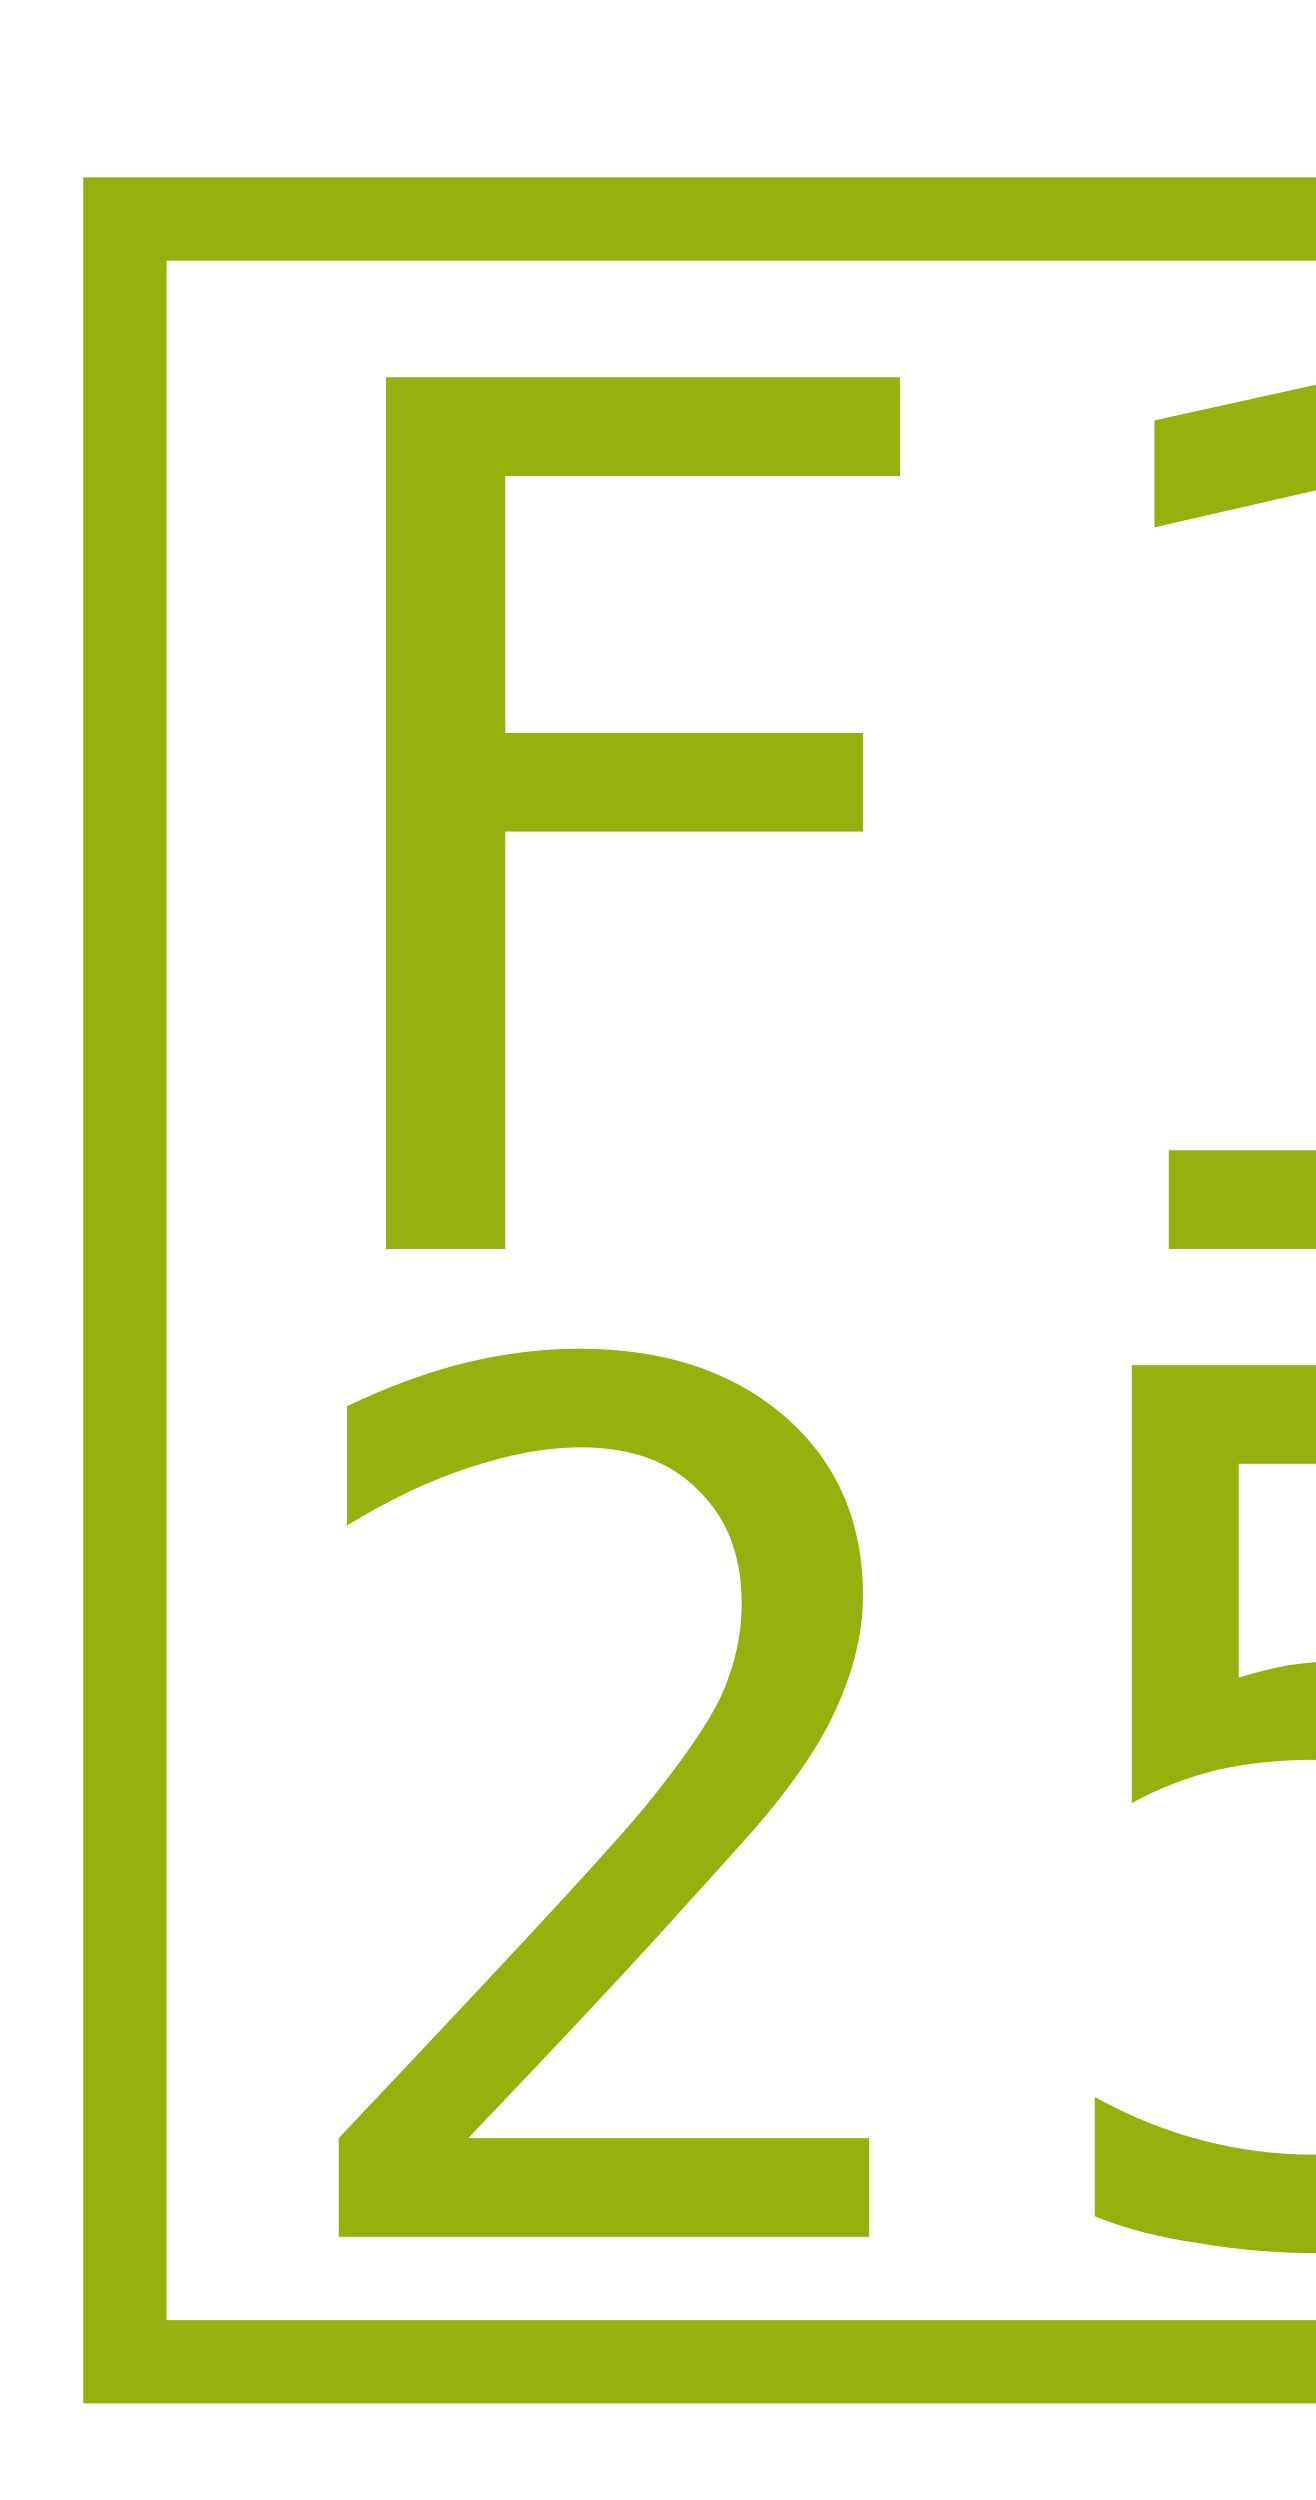
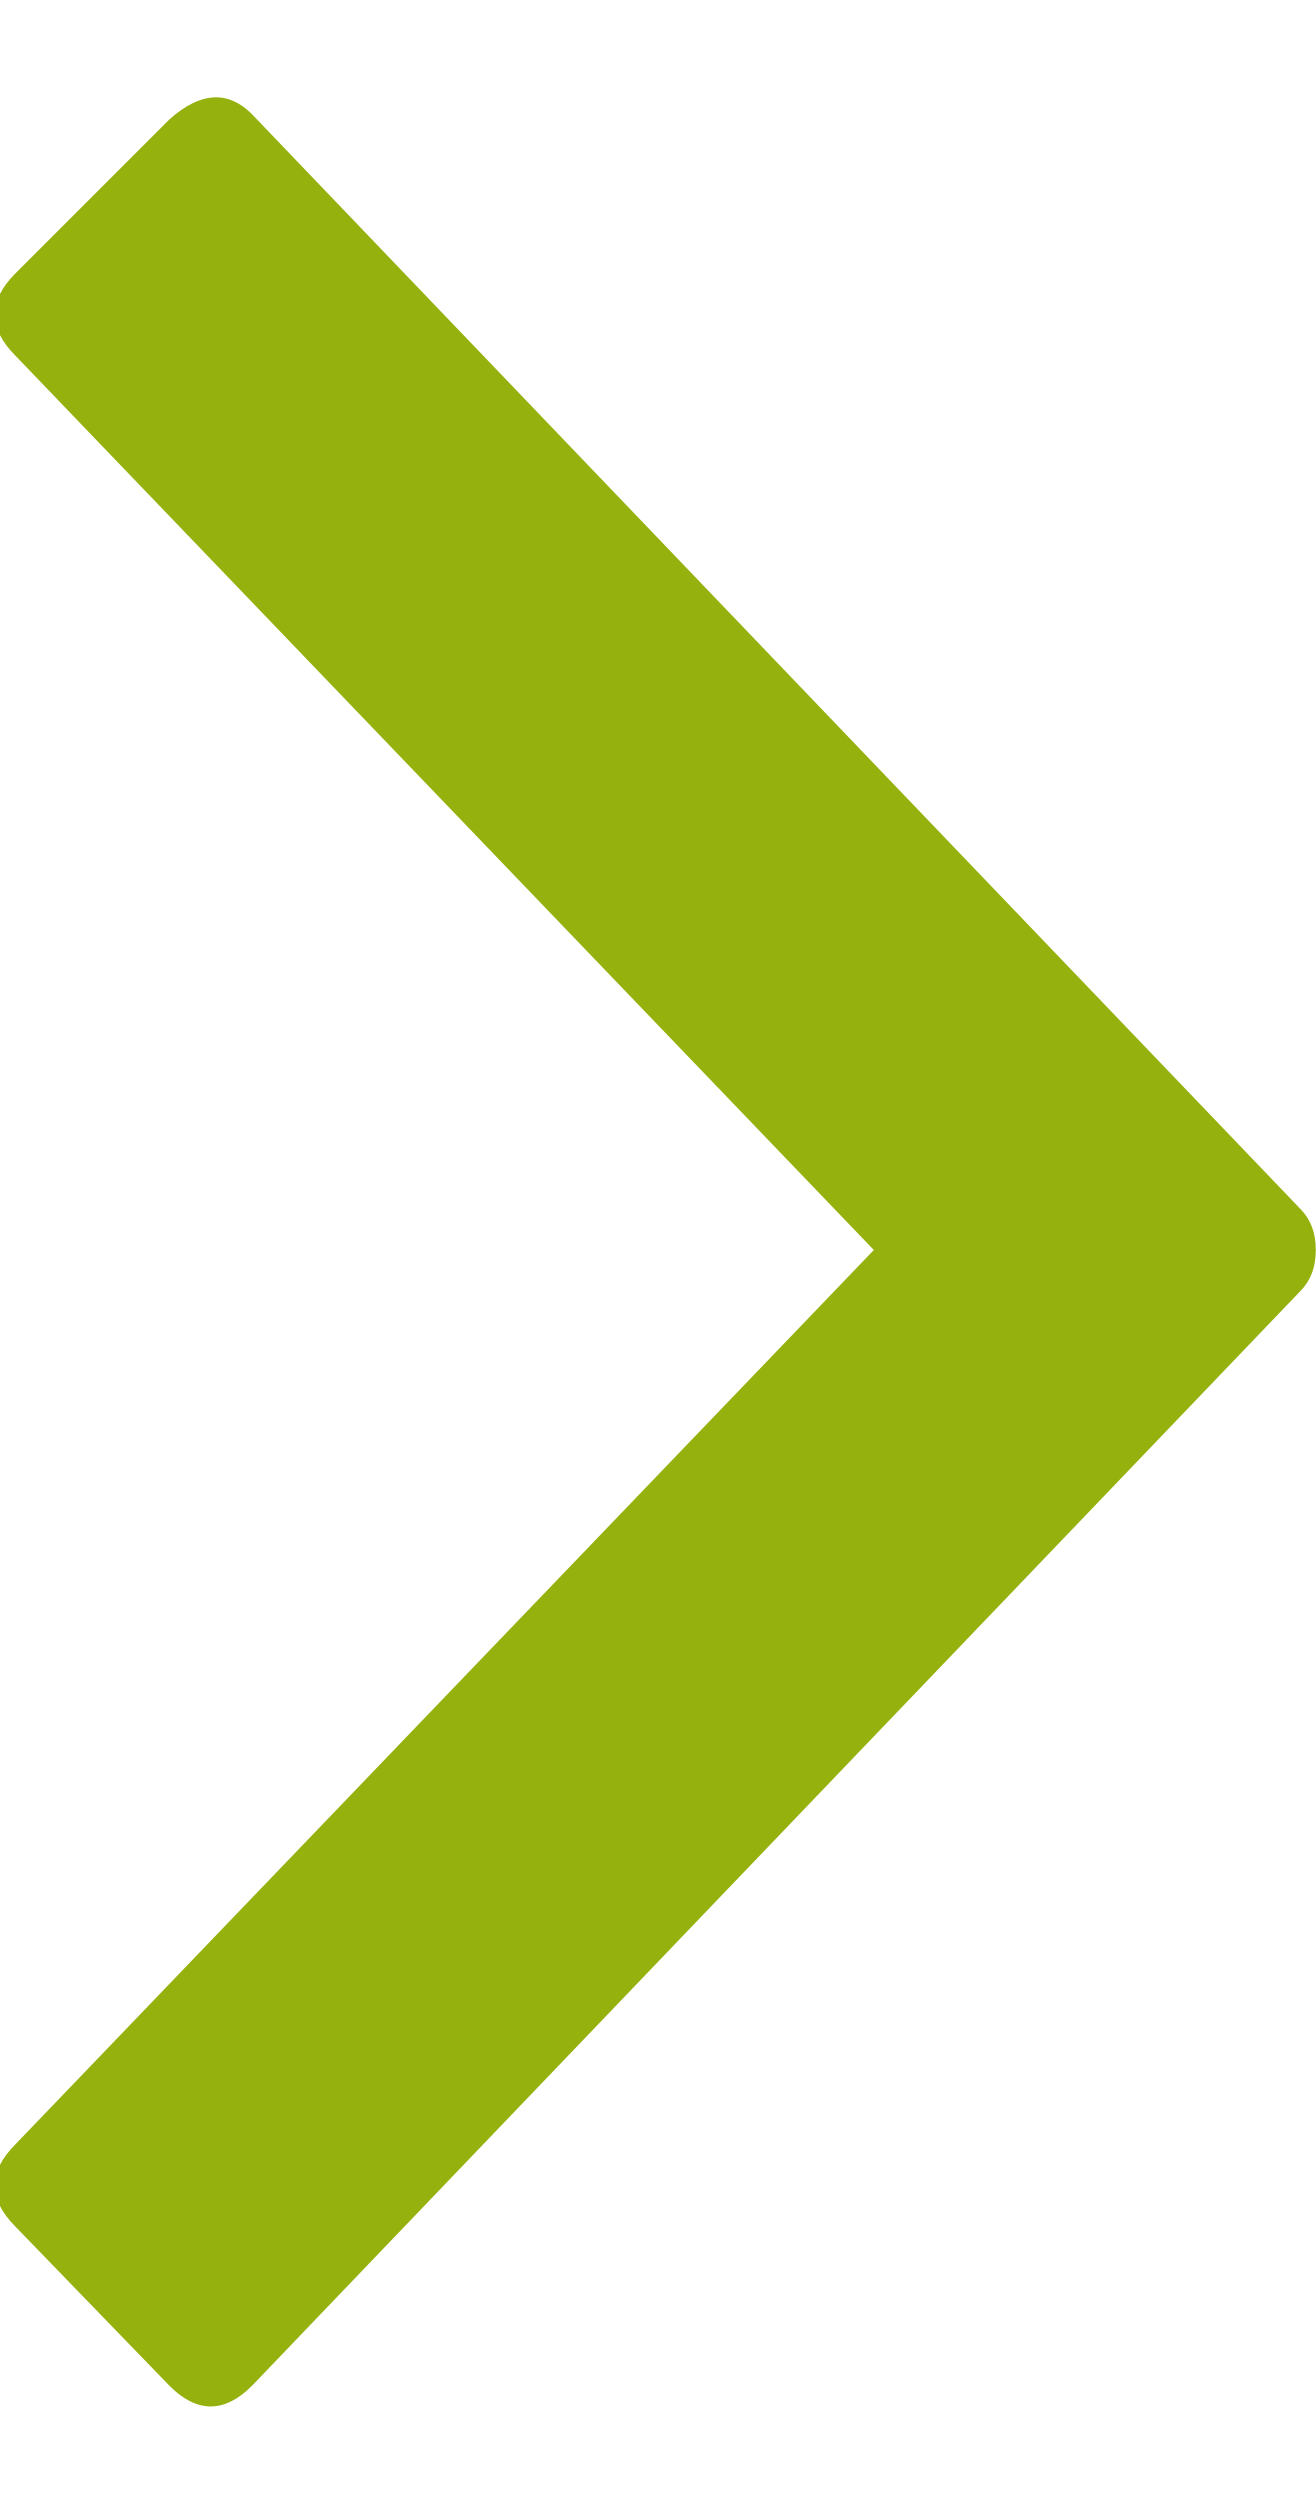
<svg xmlns="http://www.w3.org/2000/svg" width="10px" height="19px" viewBox="0 0 10 19" version="1.1">
  <defs />
-   <g id="Page-1" stroke="none" stroke-width="1" fill="none" fill-rule="evenodd" font-family="Ionicons" font-size="20" font-weight="400">
-     <text id="ion-chevron-right---Ionicons" fill="#94B10D">
-       <tspan x="0" y="17"></tspan>
-     </text>
+   <g id="Page-1" stroke="none" stroke-width="1" fill="none" fill-rule="evenodd">
+     <path d="M6.641,9.5 L0.117,2.703 C-0.091,2.495 -0.091,2.286 0.117,2.078 L1.289,0.906 C1.523,0.698 1.732,0.685 1.914,0.867 L9.883,9.188 C9.961,9.266 10,9.37 10,9.5 C10,9.63 9.961,9.734 9.883,9.812 L1.914,18.133 C1.706,18.341 1.497,18.341 1.289,18.133 L0.117,16.922 C-0.091,16.714 -0.091,16.505 0.117,16.297 L6.641,9.5 Z" id="ion-chevron-right---Ionicons" fill="#94B10D" />
  </g>
</svg>
